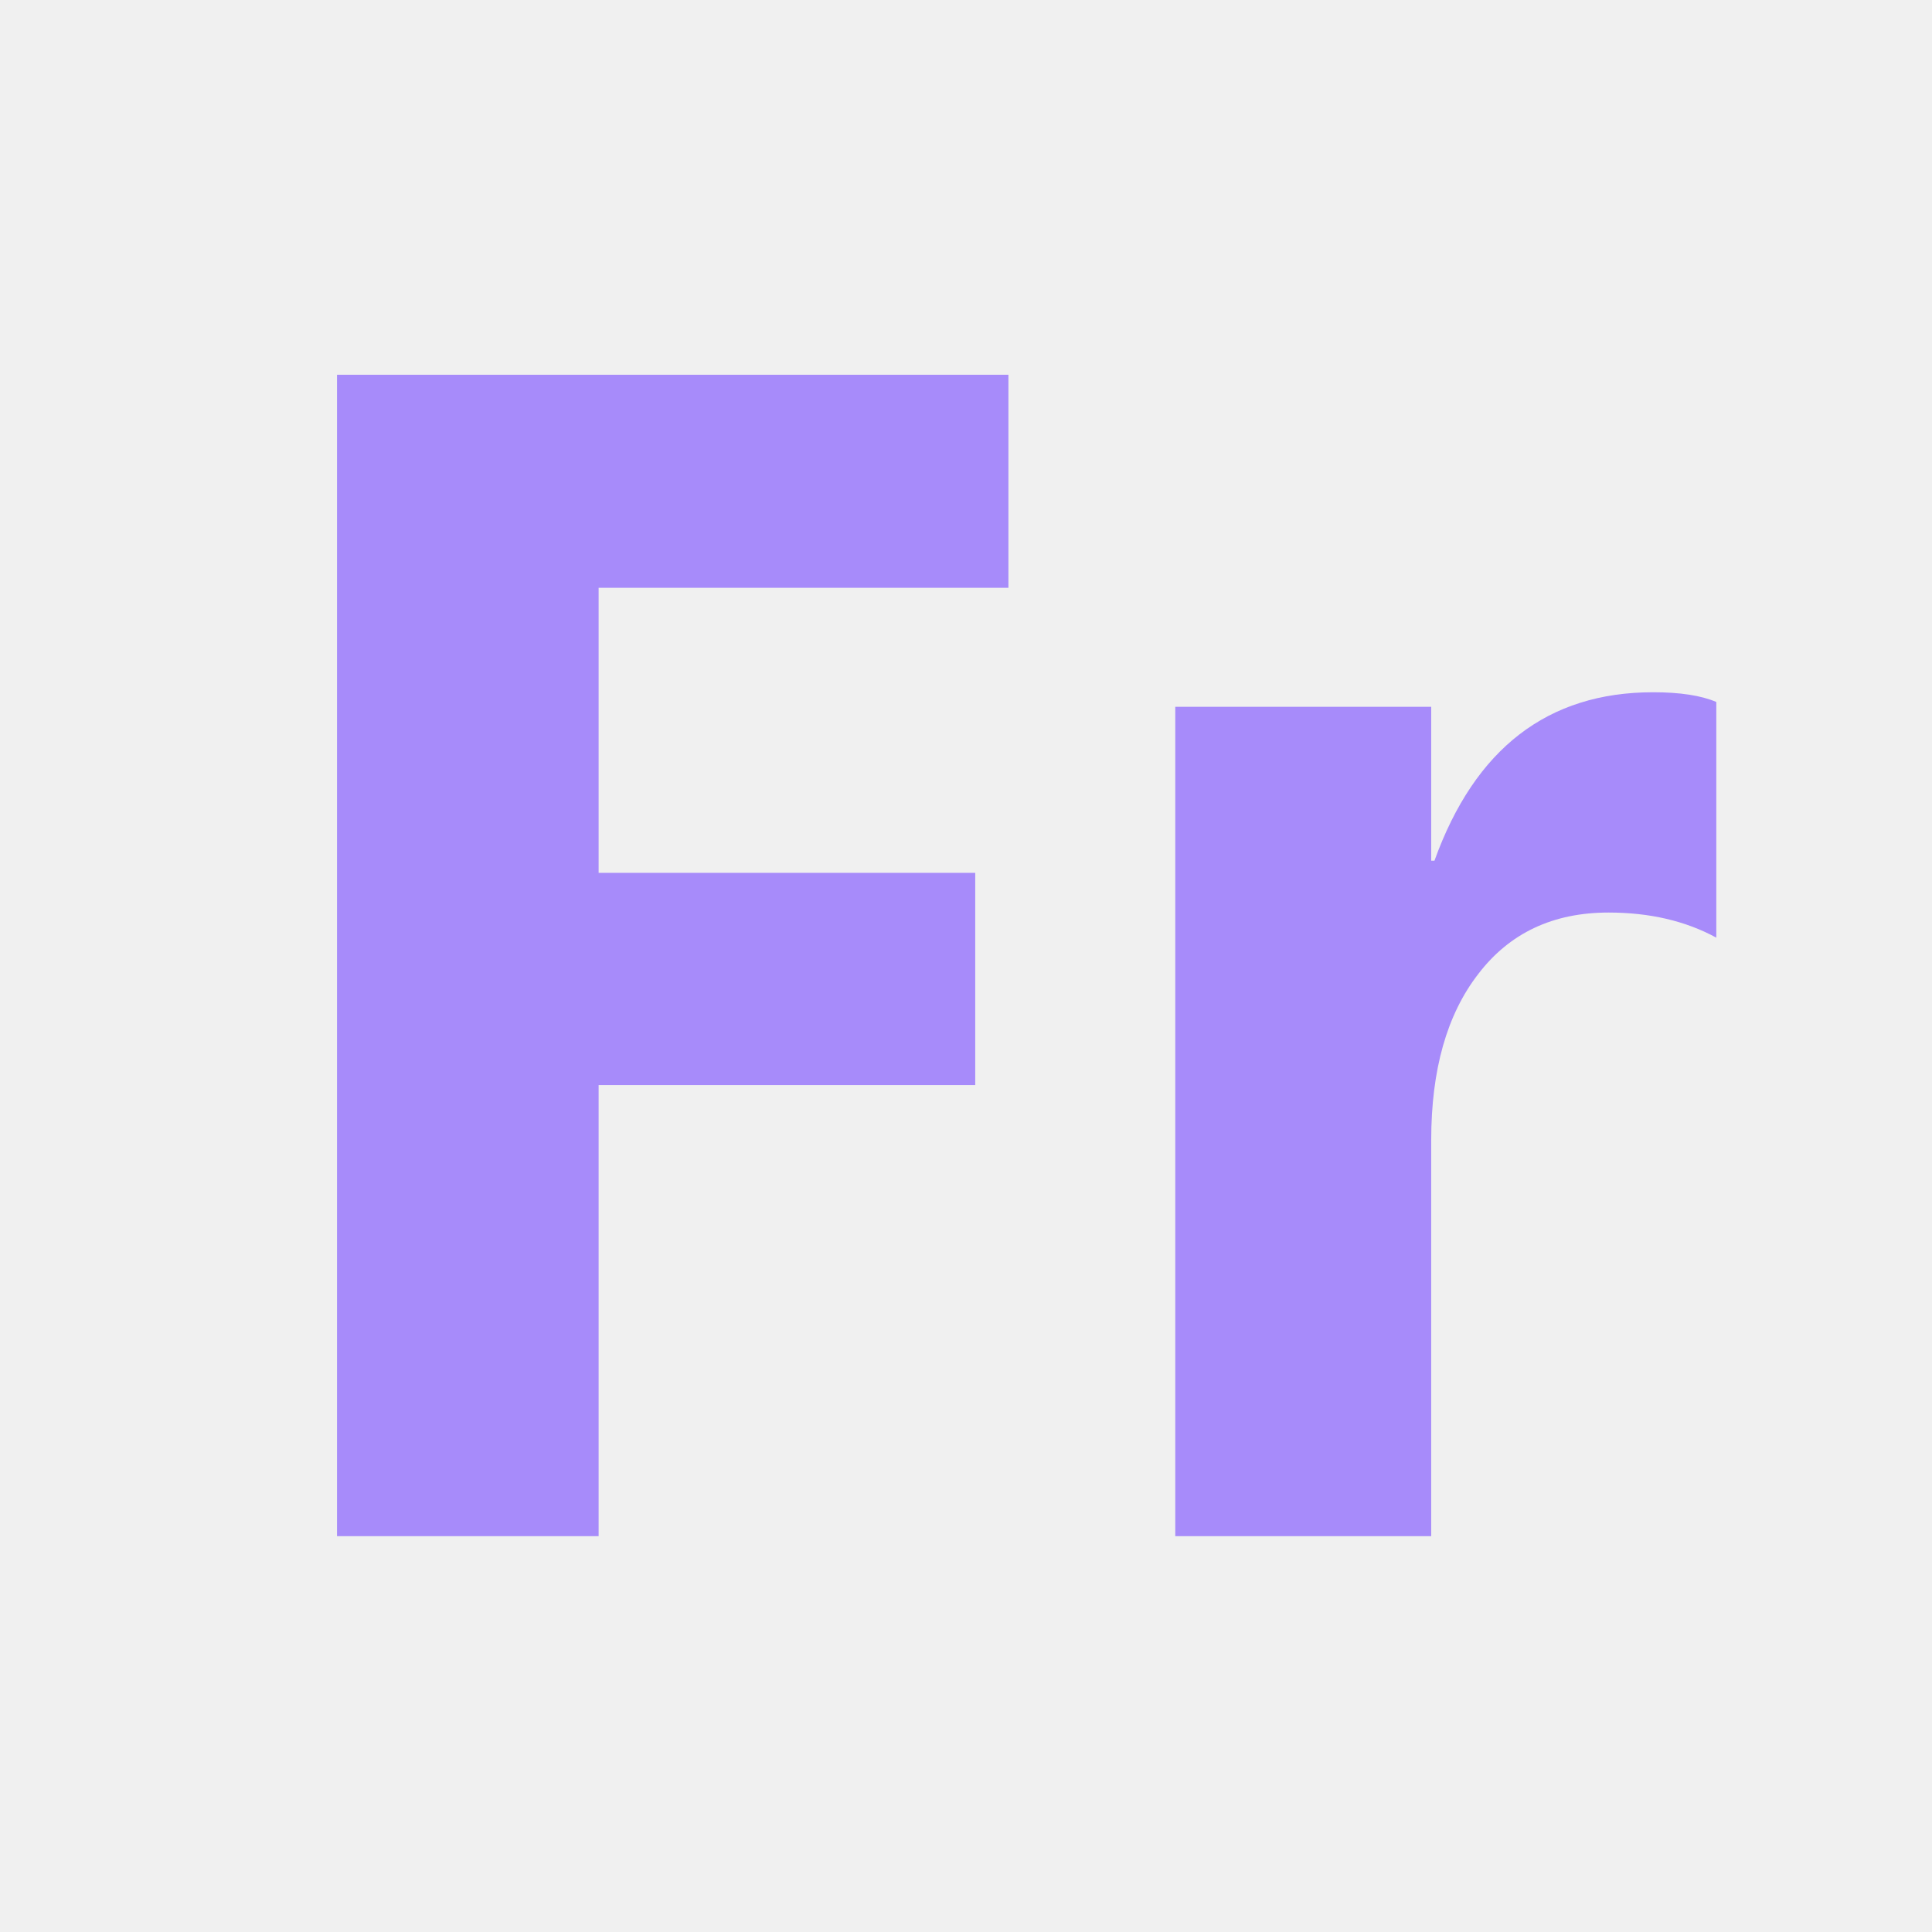
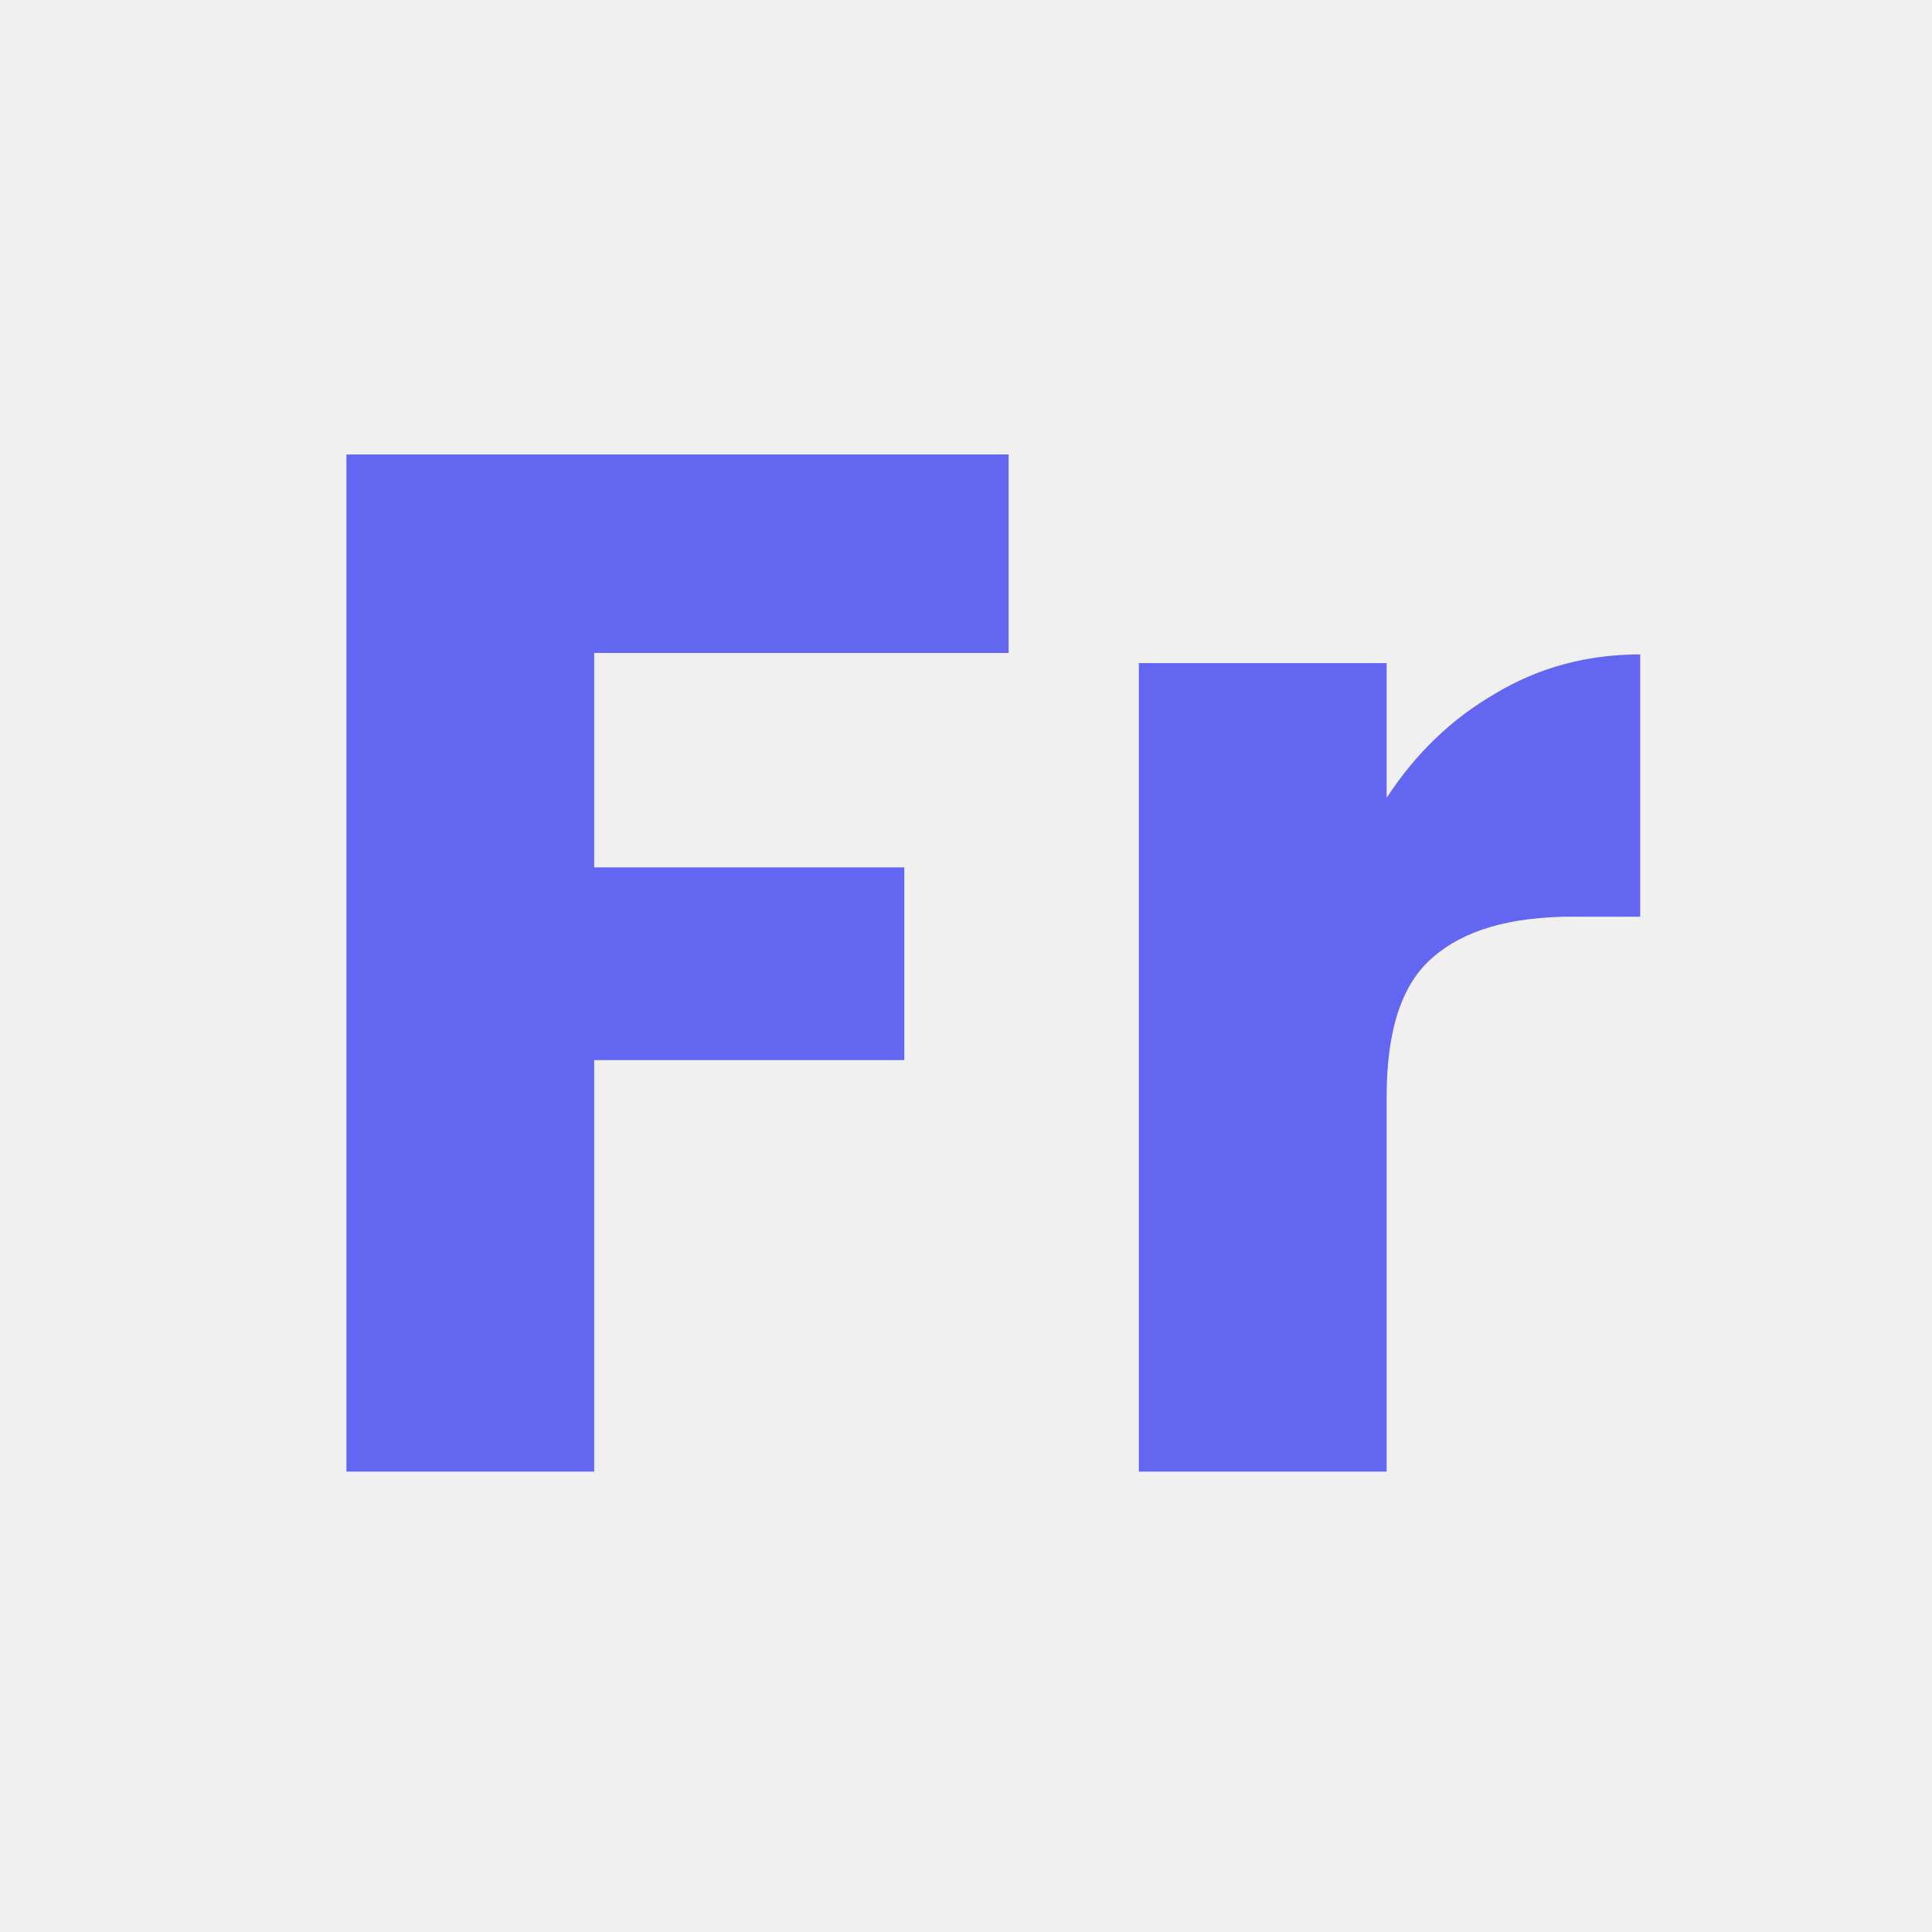
- <svg xmlns="http://www.w3.org/2000/svg" width="615" height="615" viewBox="0 0 615 615" fill="none">
-   <g clip-path="url(#clip0_402_2)">
-     <path d="M321.008 187.102H190.555V277.852H310.438V345.398H190.555V489H107.281V119.297H321.008V187.102ZM546.336 298.477C536.539 293.148 525.109 290.484 512.047 290.484C494.344 290.484 480.508 297.016 470.539 310.078C460.57 322.969 455.586 340.586 455.586 362.93V489H374.117V225H455.586V273.984H456.617C469.508 238.234 492.711 220.359 526.227 220.359C534.82 220.359 541.523 221.391 546.336 223.453V298.477Z" fill="#A78BFA" />
+ <svg xmlns="http://www.w3.org/2000/svg" width="512" height="512" viewBox="0 0 512 512" fill="none">
+   <g clip-path="url(#clip0_604_32)">
+     <path d="M267.296 120.432V173.04H157.472V229.872H239.648V280.944H157.472V390H91.808V120.432H267.296ZM367.472 211.44C375.152 199.664 384.752 190.448 396.272 183.792C407.792 176.88 420.592 173.424 434.672 173.424V242.928H416.624C400.24 242.928 387.952 246.512 379.76 253.68C371.568 260.592 367.472 272.88 367.472 290.544V390H301.808V175.728H367.472V211.44Z" fill="#6366F1" />
  </g>
  <defs>
-     <clipPath id="clip0_402_2">
-       <rect width="615" height="615" fill="white" />
+     <clipPath id="clip0_604_32">
+       <rect width="512" height="512" fill="white" />
    </clipPath>
  </defs>
</svg>
